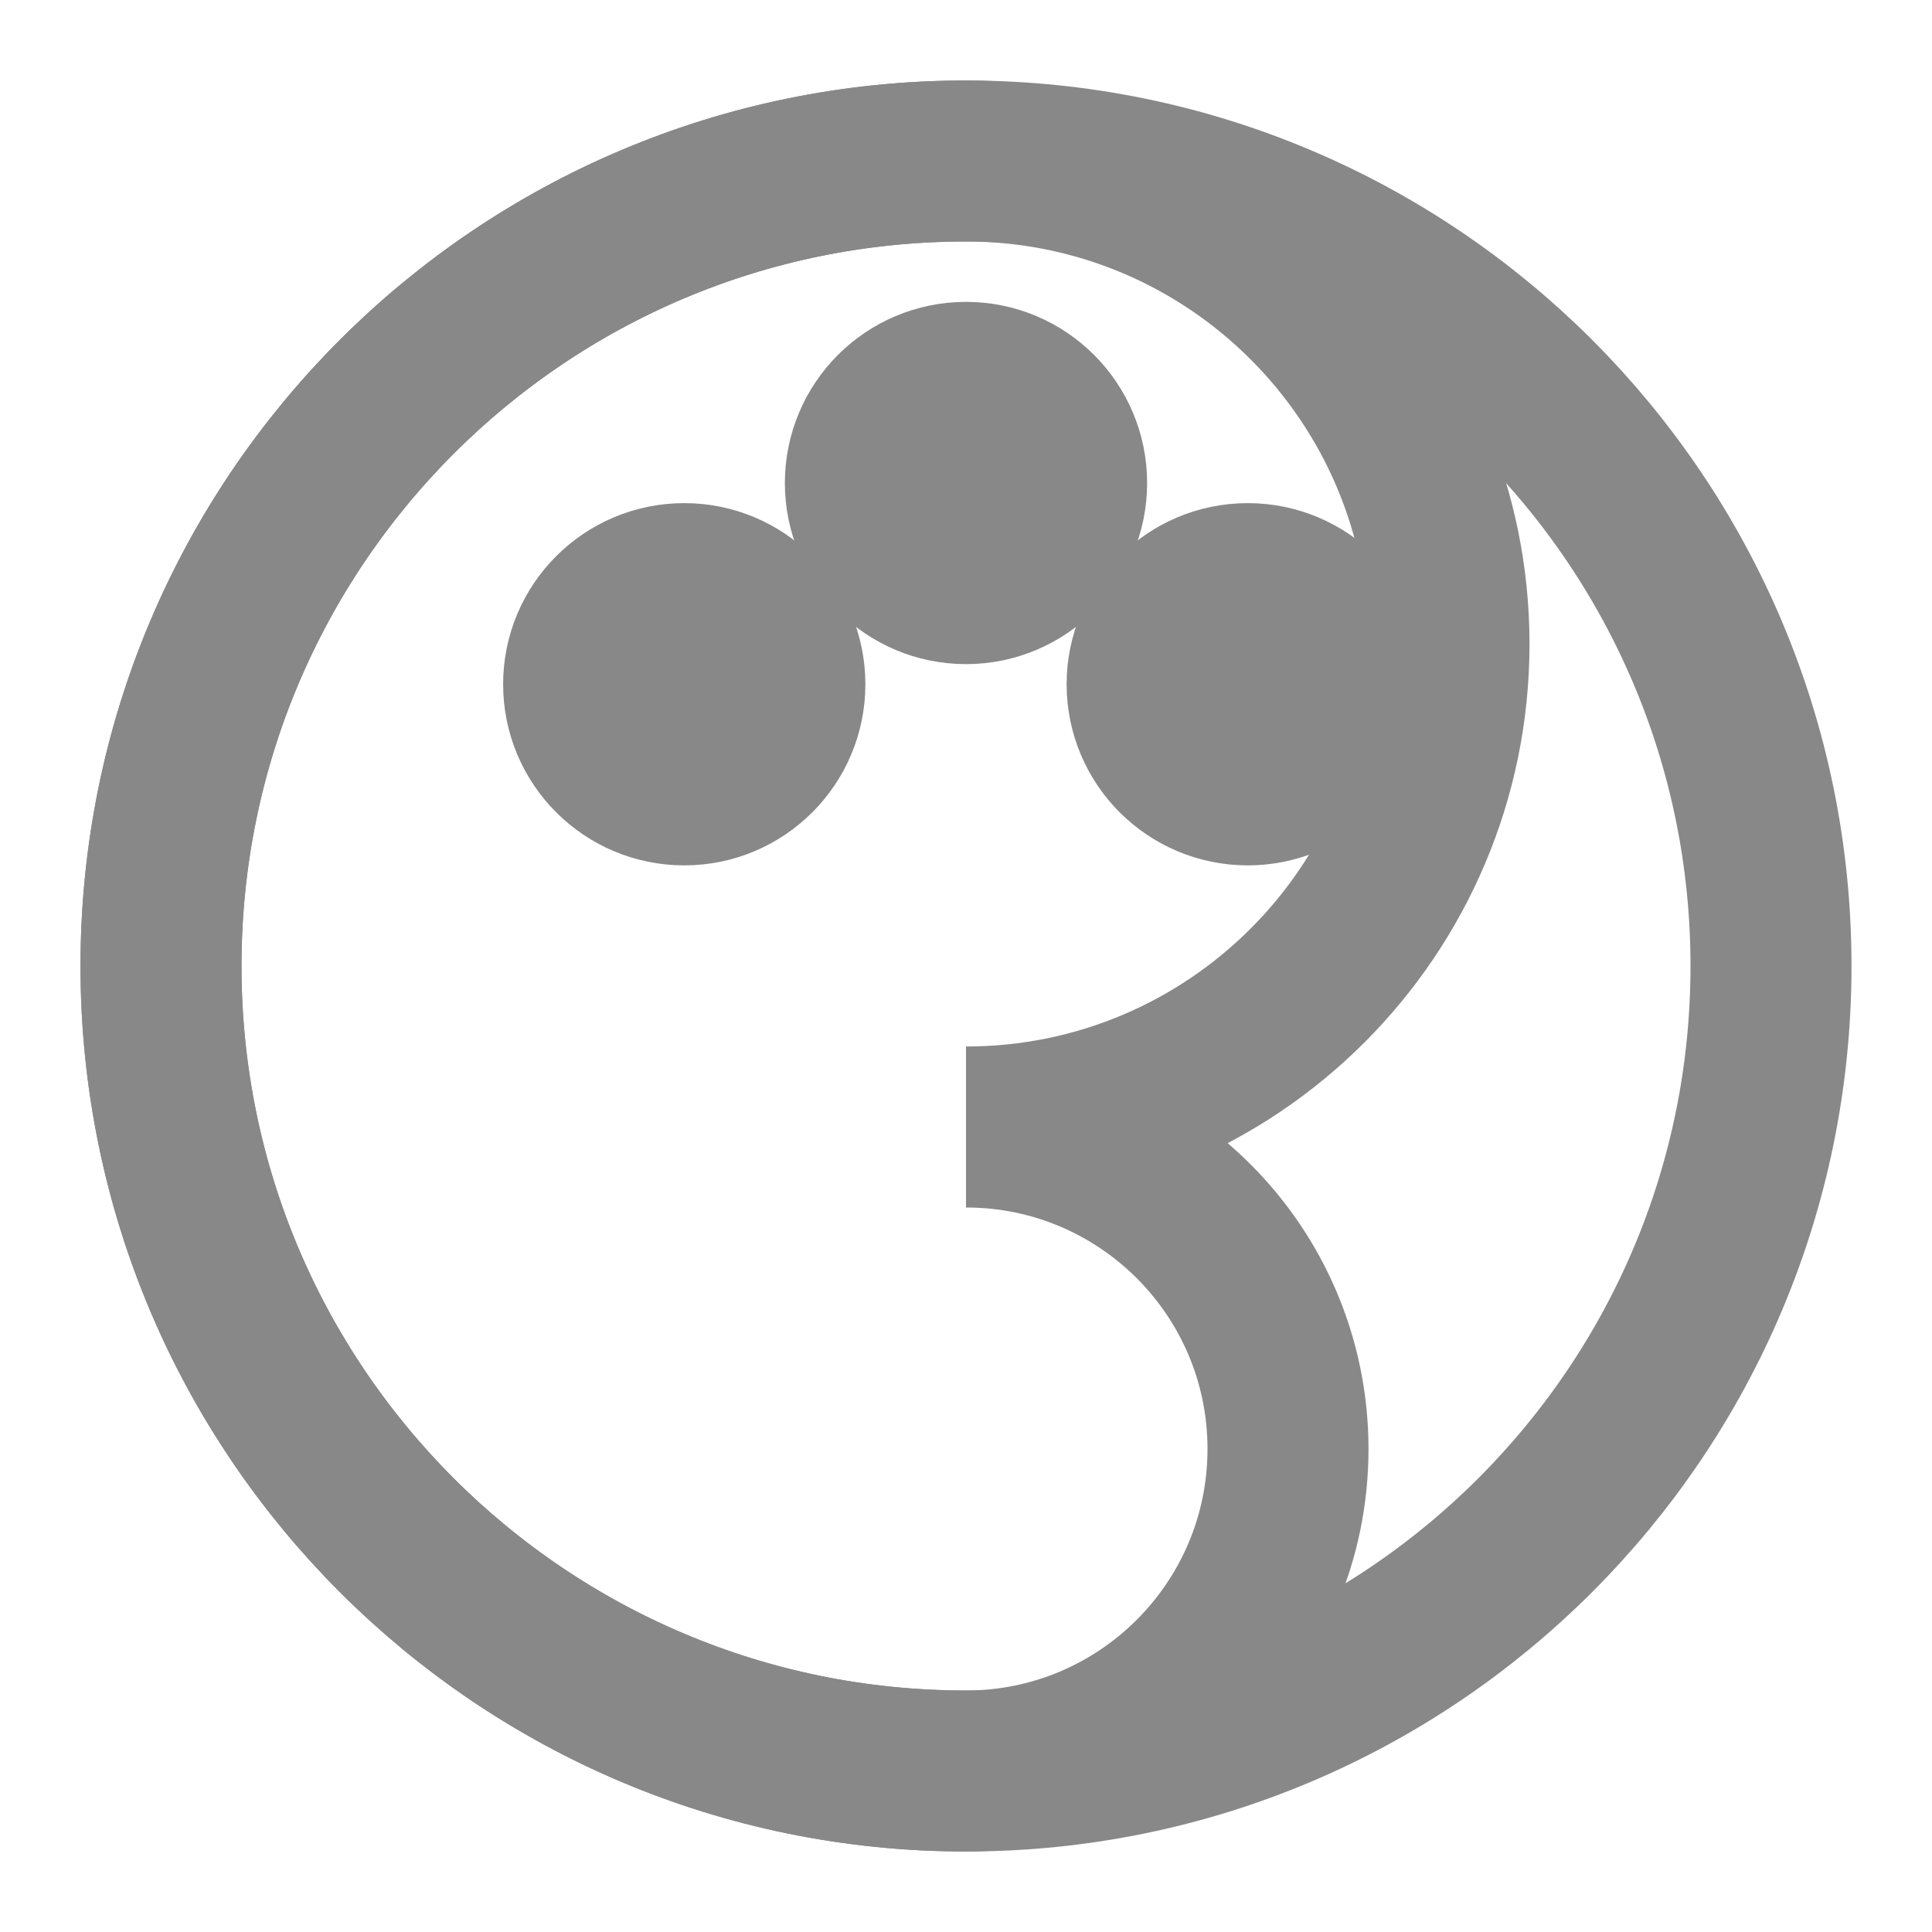
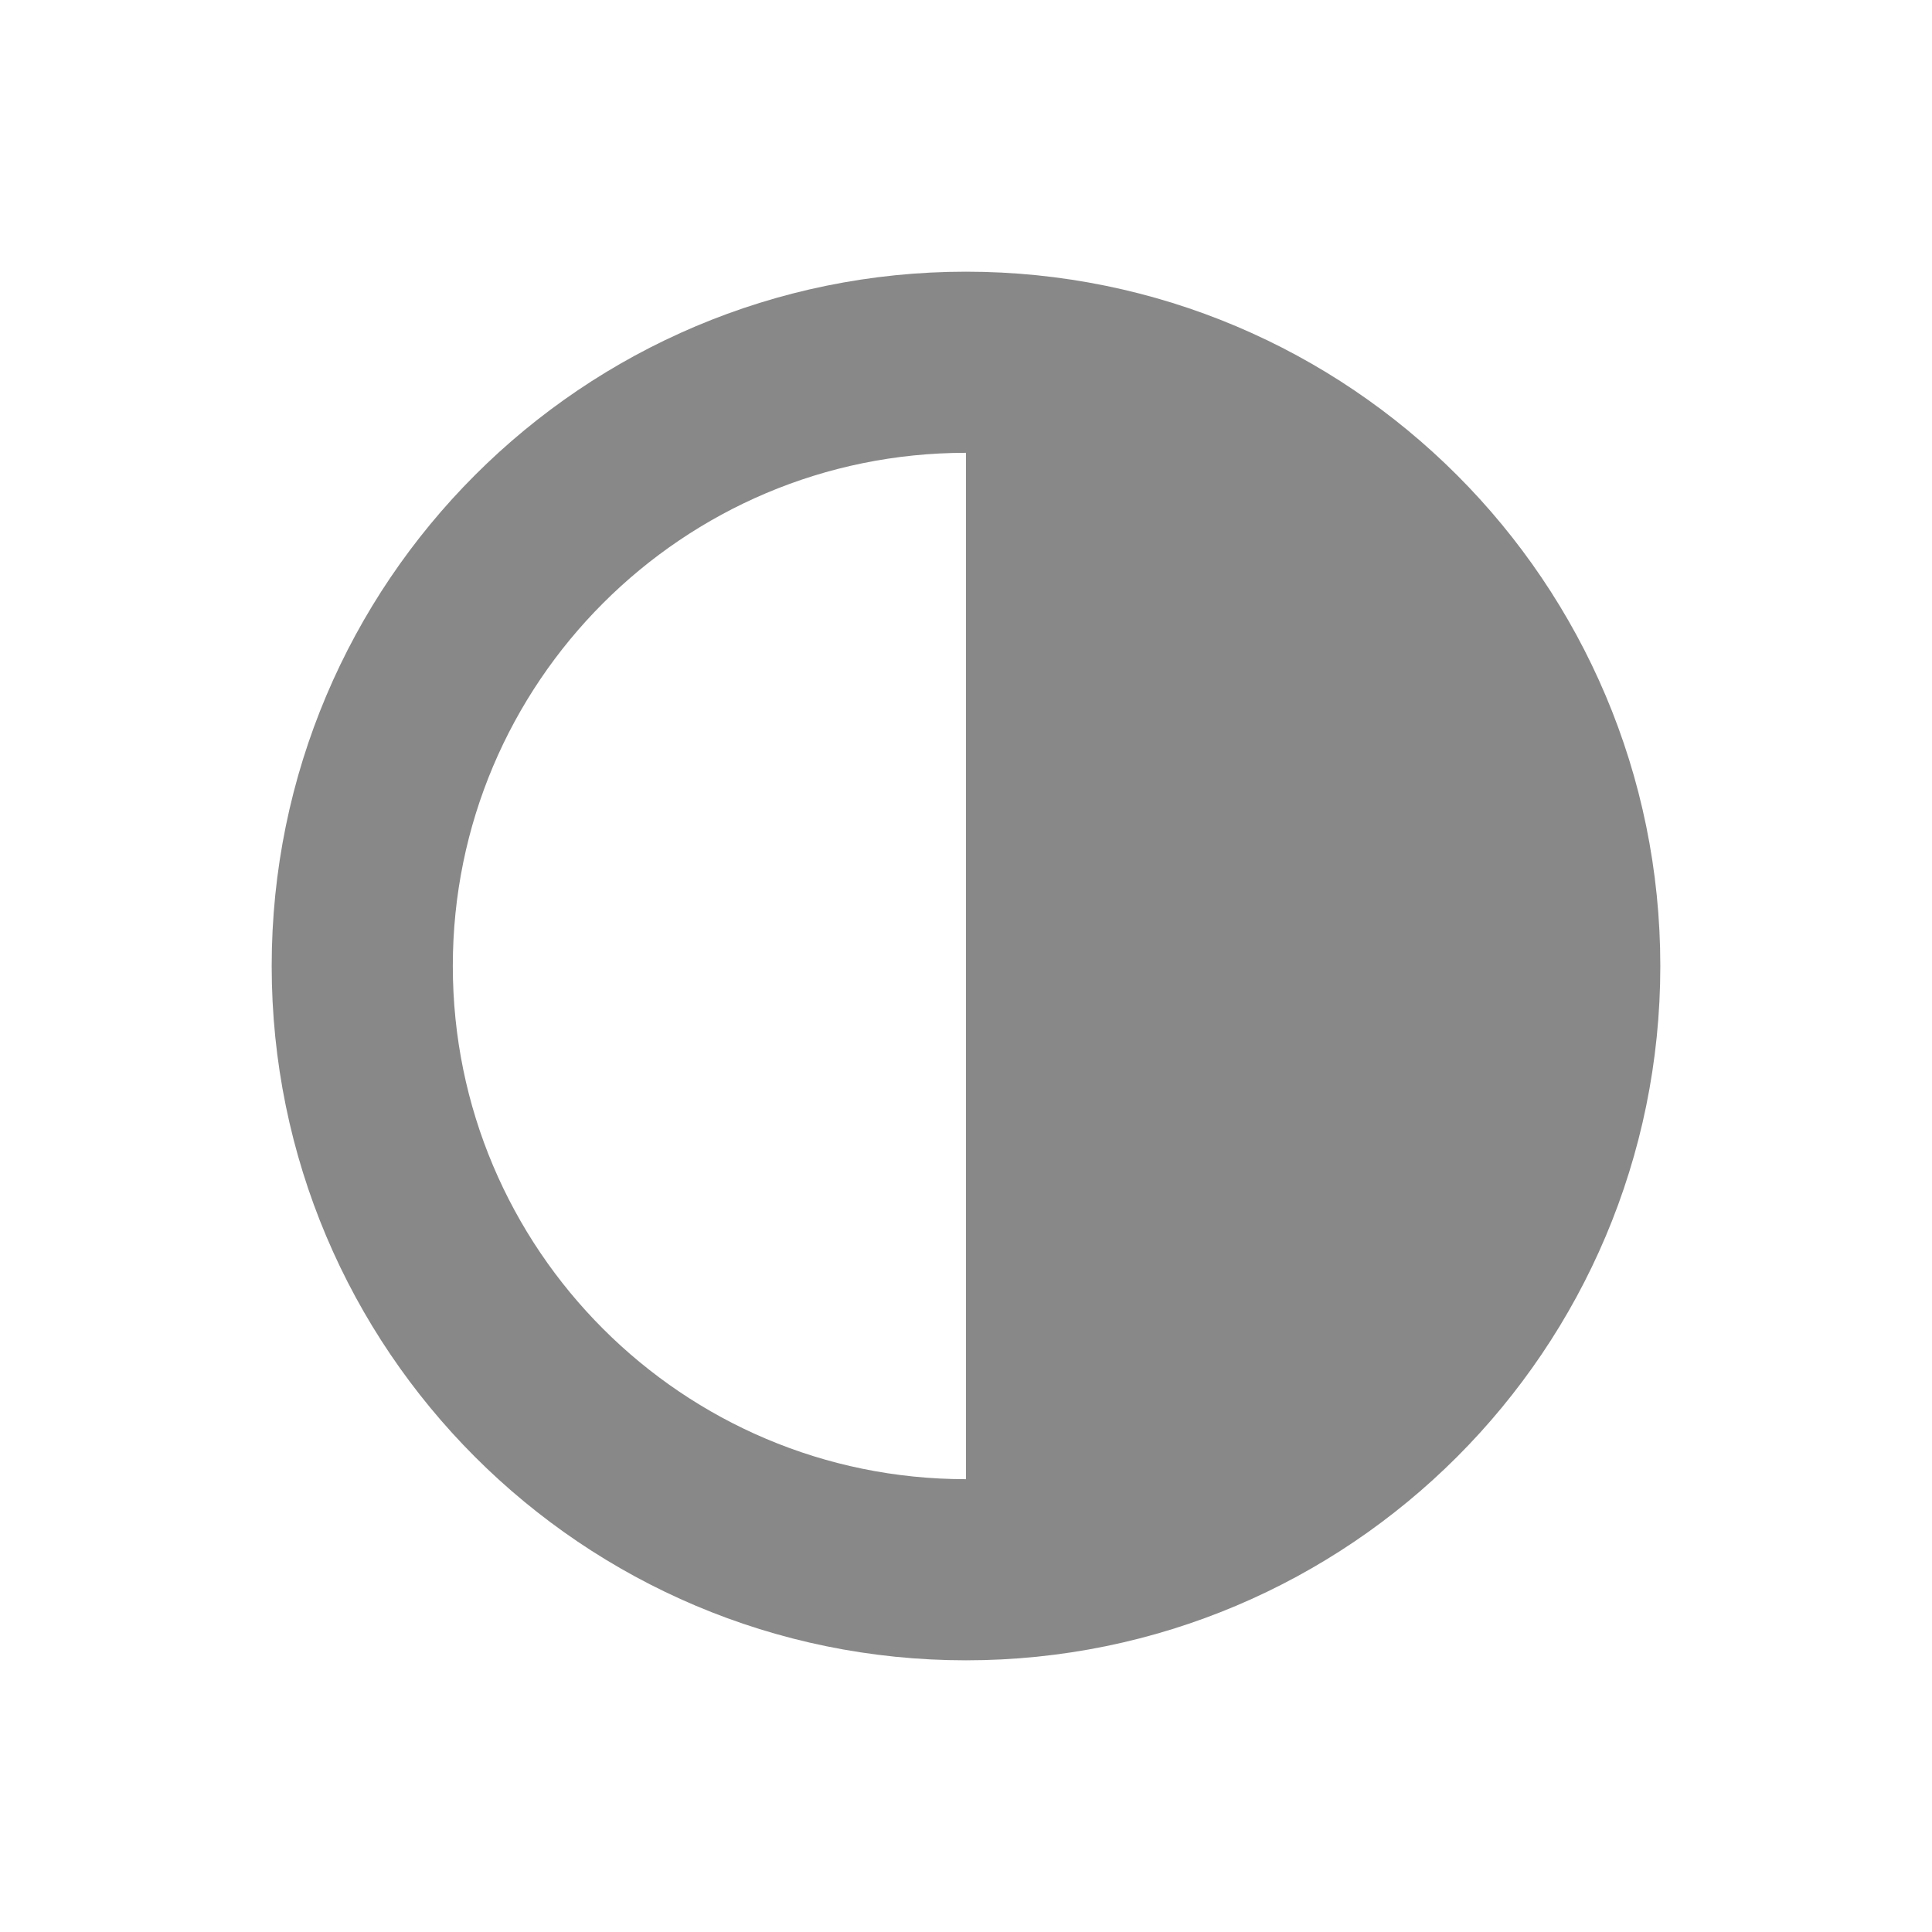
- <svg xmlns="http://www.w3.org/2000/svg" width="24" height="24" viewBox="0 0 24 24">
-   <circle cx="12" cy="12" r="10" stroke="#888888" stroke-width="2" fill="none" />
-   <path d="M12 2a10 10 0 0 0 0 20 4 4 0 0 0 0-8 6 6 0 0 0 0-12z" stroke="#888888" stroke-width="2" fill="none" />
-   <circle cx="8.5" cy="8.5" r="1.5" stroke="#888888" stroke-width="1.5" fill="#888888" />
-   <circle cx="15.5" cy="8.5" r="1.5" stroke="#888888" stroke-width="1.5" fill="#888888" />
-   <circle cx="12" cy="6" r="1.5" stroke="#888888" stroke-width="1.5" fill="#888888" />
+ <svg xmlns="http://www.w3.org/2000/svg" width="16" height="16" viewBox="0 0 16 16">
+   <circle cx="8" cy="8" r="5" fill="none" stroke="#888888" stroke-width="1.5" />
+   <path d="M8 3a5 5 0 0 1 0 10" fill="#888888" />
</svg>
